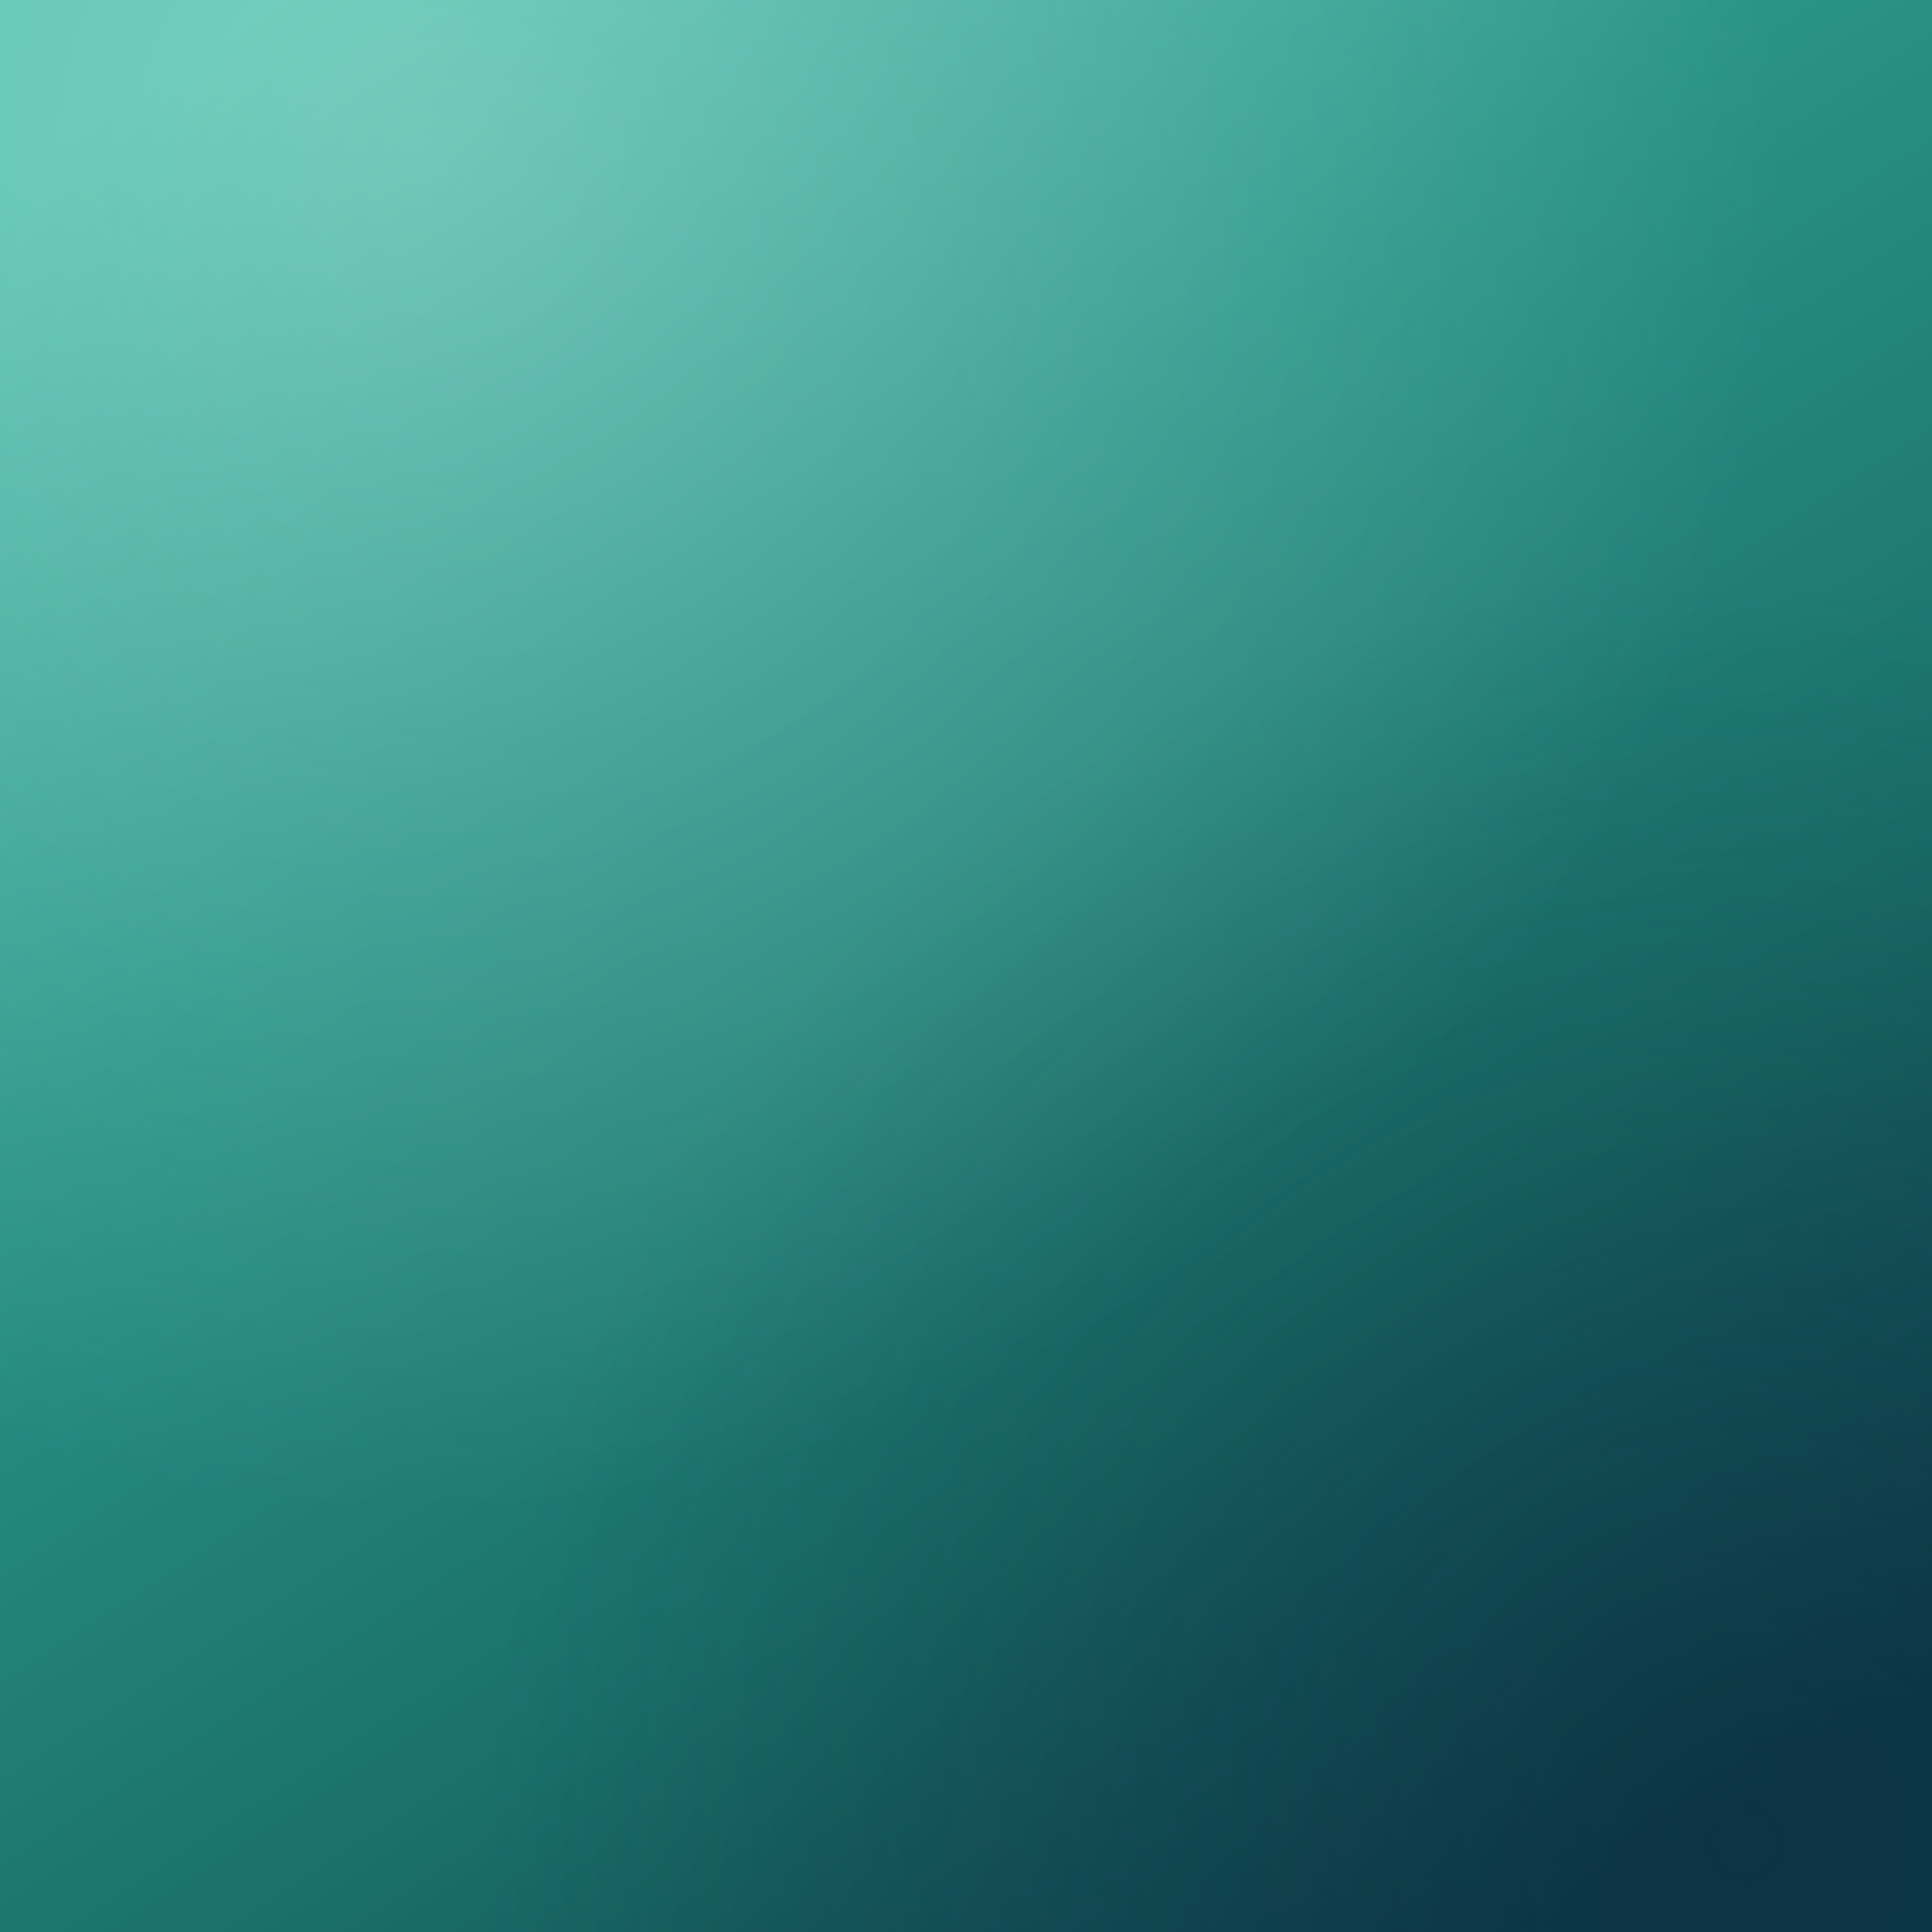
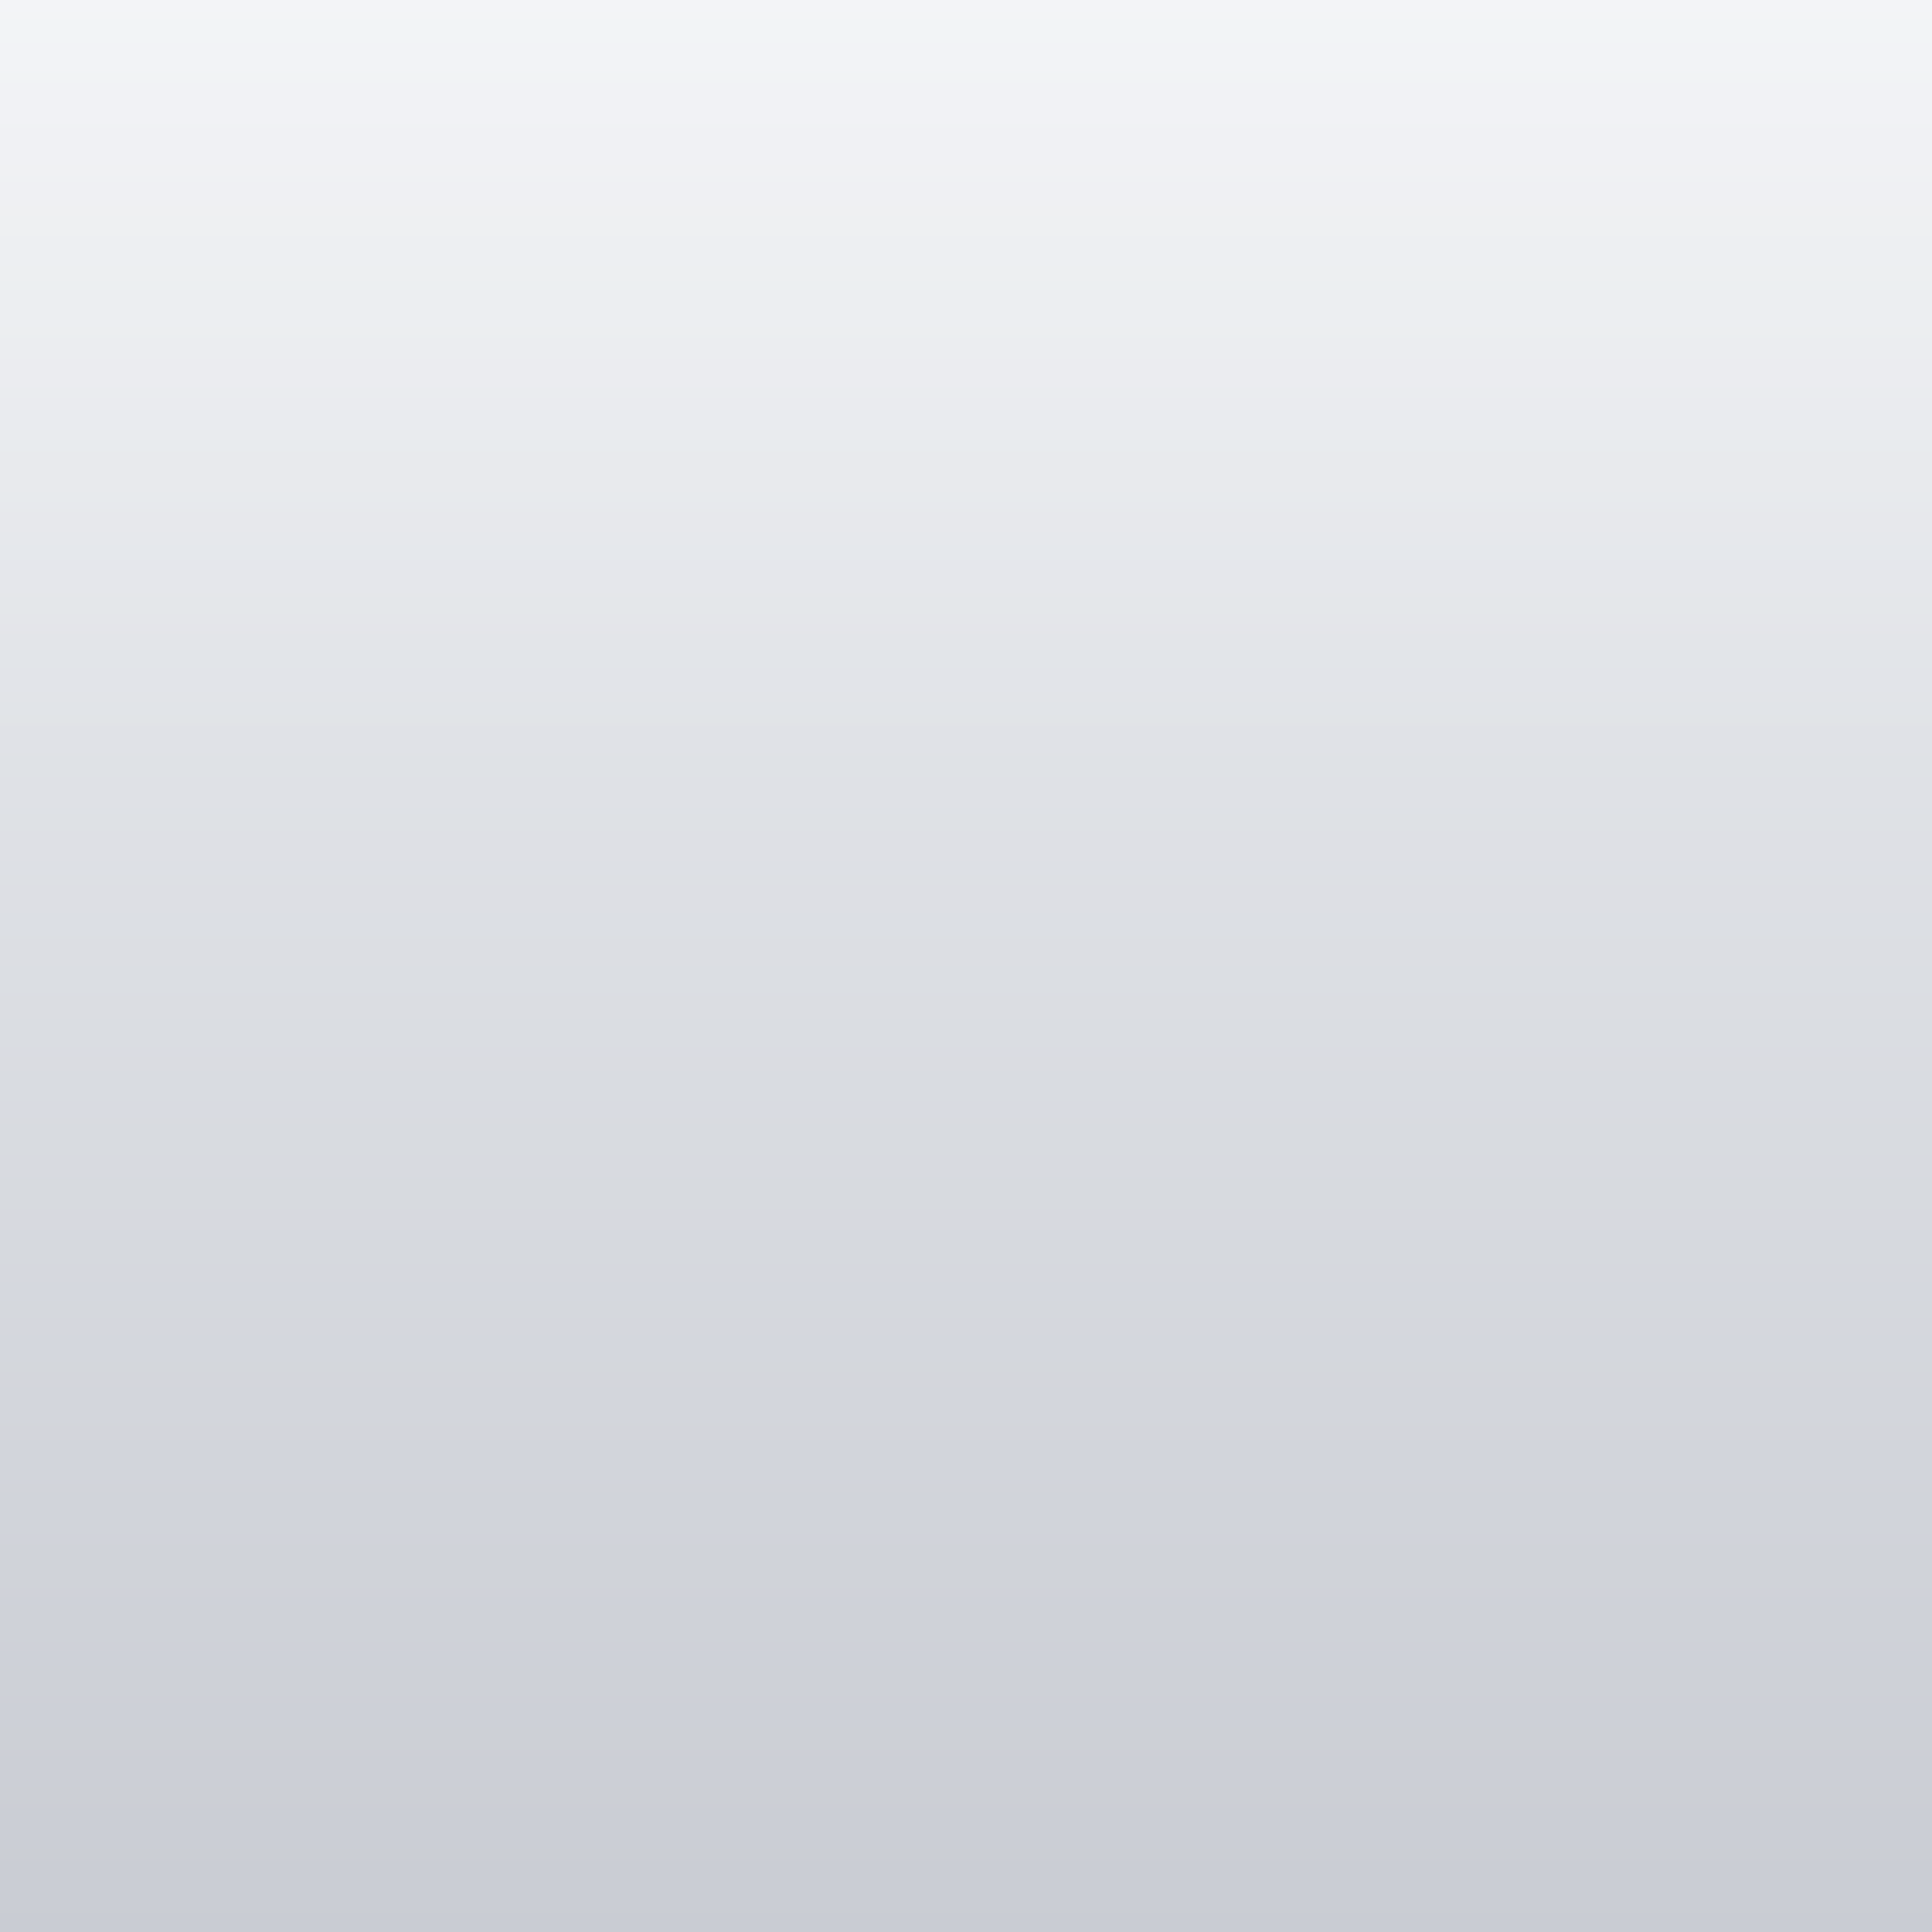
<svg xmlns="http://www.w3.org/2000/svg" width="1024" height="1024" viewBox="0 0 1024 1024">
  <defs>
-     <linearGradient id="bg" x1="0.15" y1="0" x2="0.8" y2="1">
-       <stop offset="0" stop-color="#4CBDAB" />
-       <stop offset="0.35" stop-color="#2A9488" />
-       <stop offset="0.7" stop-color="#1A6F6A" />
-       <stop offset="1" stop-color="#103F4C" />
+     <linearGradient id="bg" x1="0" y1="0" x2="0" y2="1">
+       <stop offset="0" stop-color="#EEF0F3" />
+       <stop offset="1" stop-color="#C9CCD3" />
    </linearGradient>
-     <radialGradient id="vig" cx="0.9" cy="0.95" r="0.65">
-       <stop offset="0" stop-color="#08283A" stop-opacity="0.5" />
-       <stop offset="1" stop-color="#08283A" stop-opacity="0" />
-     </radialGradient>
-     <radialGradient id="glow" cx="0.22" cy="0.08" r="0.7">
-       <stop offset="0" stop-color="#E9FFF6" stop-opacity="0.28" />
-       <stop offset="1" stop-color="#E9FFF6" stop-opacity="0" />
-     </radialGradient>
+     <linearGradient id="ring" x1="0" y1="0" x2="0" y2="1">
+       <stop offset="0" stop-color="#FFFFFF" stop-opacity="0.3" />
+       <stop offset="0.4" stop-color="#FFFFFF" stop-opacity="0" />
+     </linearGradient>
  </defs>
  <g transform="translate(512 512) scale(1.24272) translate(-512 -512)">
    <rect x="100" y="100" width="824" height="824" fill="url(#bg)" />
-     <rect x="100" y="100" width="824" height="824" fill="url(#vig)" />
-     <rect x="100" y="100" width="824" height="824" fill="url(#glow)" />
+     <rect x="100" y="100" width="824" height="824" fill="url(#ring)" />
  </g>
</svg>
